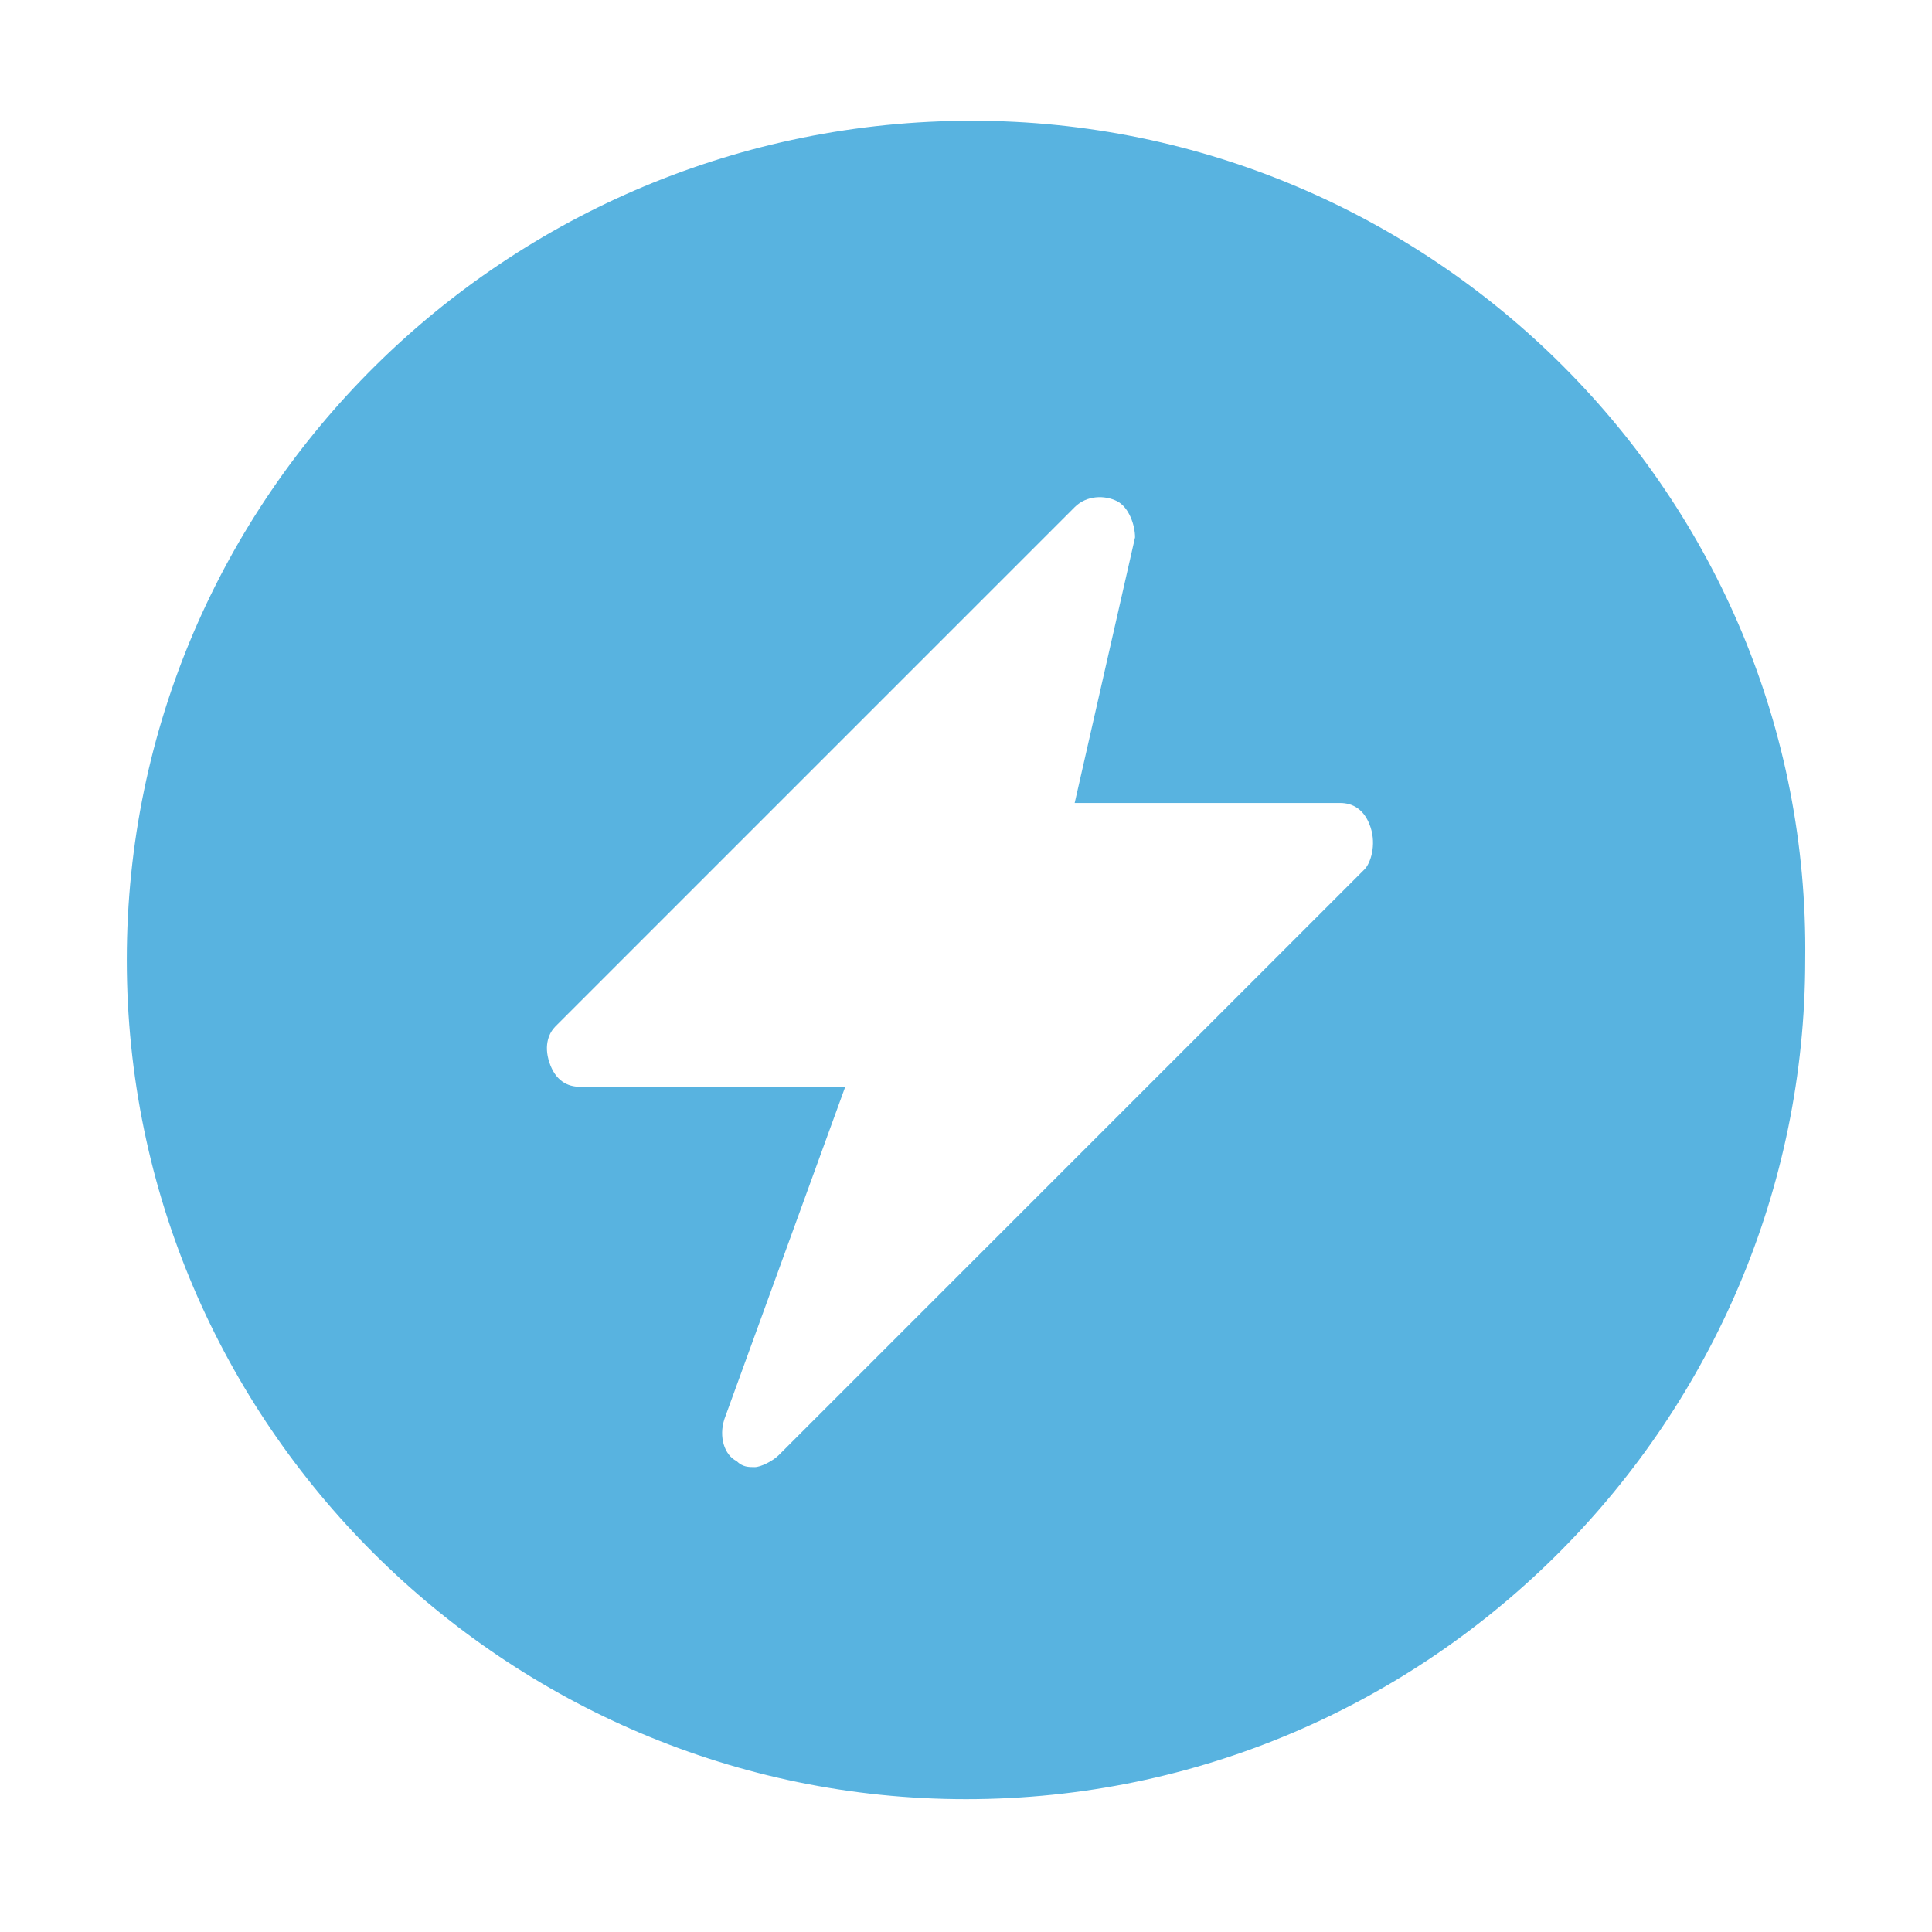
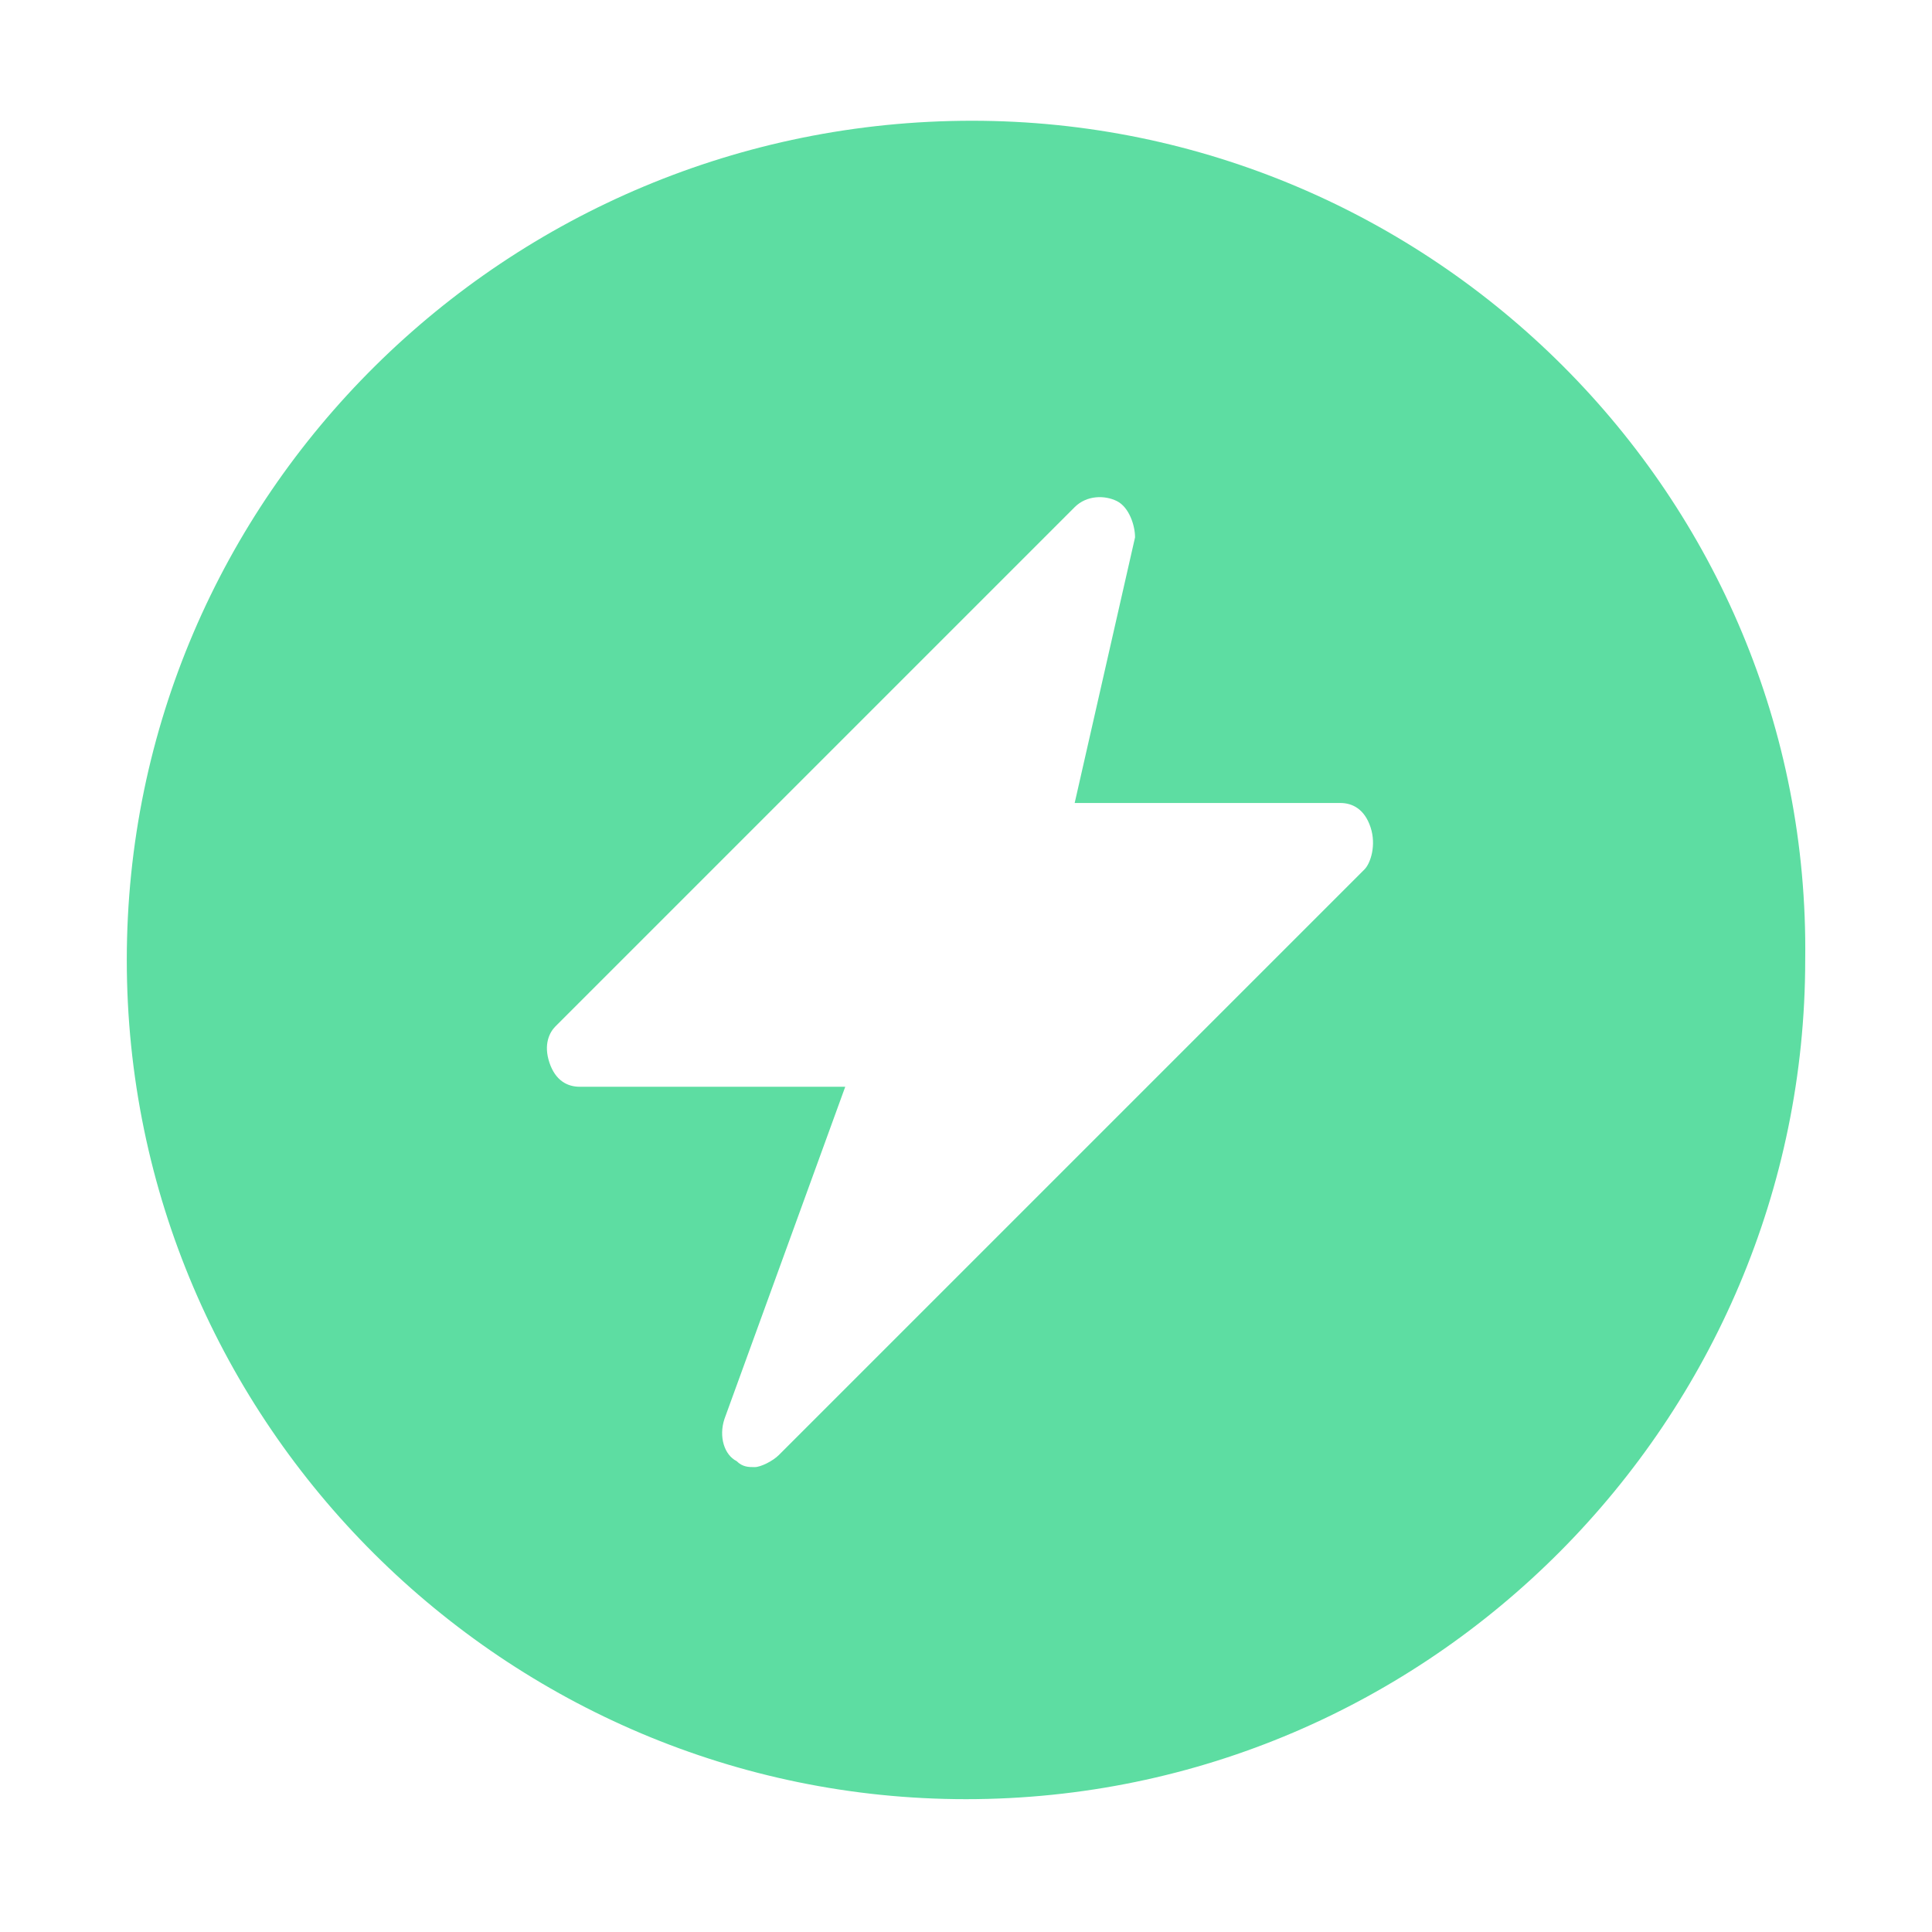
- <svg xmlns="http://www.w3.org/2000/svg" t="1527686749731" class="icon" style="" viewBox="0 0 1024 1024" version="1.1" p-id="10967" width="28" height="28">
+ <svg xmlns="http://www.w3.org/2000/svg" t="1527932564682" class="icon" style="" viewBox="0 0 1024 1024" version="1.1" p-id="5227" width="28" height="28">
  <defs>
    <style type="text/css" />
  </defs>
-   <path d="M515.2 64c-246.4 0-448 198.4-448 444.8S268.8 953.6 512 953.6c246.4 0 444.8-201.6 444.8-444.8C960 262.4 758.4 64 515.2 64z m208 396.8l-310.4 310.4c-3.2 3.2-9.6 6.4-12.8 6.4-3.2 0-6.4 0-9.6-3.2-6.4-3.2-9.6-12.8-6.4-22.4l64-176H307.2c-6.4 0-12.8-3.2-16-12.8s0-16 3.2-19.2l275.2-275.2c6.4-6.4 16-6.4 22.4-3.2 6.4 3.2 9.6 12.8 9.6 19.2l-32 140.8h140.8c6.4 0 12.8 3.2 16 12.8 3.2 9.6 0 19.2-3.2 22.4z" fill="#58b3e0" p-id="10968" />
+   <path d="M515.2 64c-246.4 0-448 198.4-448 444.8S268.8 953.6 512 953.6c246.4 0 444.8-201.6 444.8-444.8C960 262.4 758.4 64 515.2 64z m208 396.8l-310.4 310.4c-3.2 3.2-9.6 6.4-12.8 6.4-3.2 0-6.4 0-9.6-3.2-6.4-3.2-9.6-12.8-6.4-22.4l64-176H307.2c-6.4 0-12.8-3.2-16-12.8s0-16 3.2-19.2l275.2-275.2c6.4-6.4 16-6.4 22.4-3.2 6.4 3.2 9.6 12.8 9.6 19.2l-32 140.8h140.8c6.4 0 12.8 3.2 16 12.8 3.2 9.6 0 19.2-3.2 22.4z" fill="#5ddda2" p-id="5228" />
</svg>
